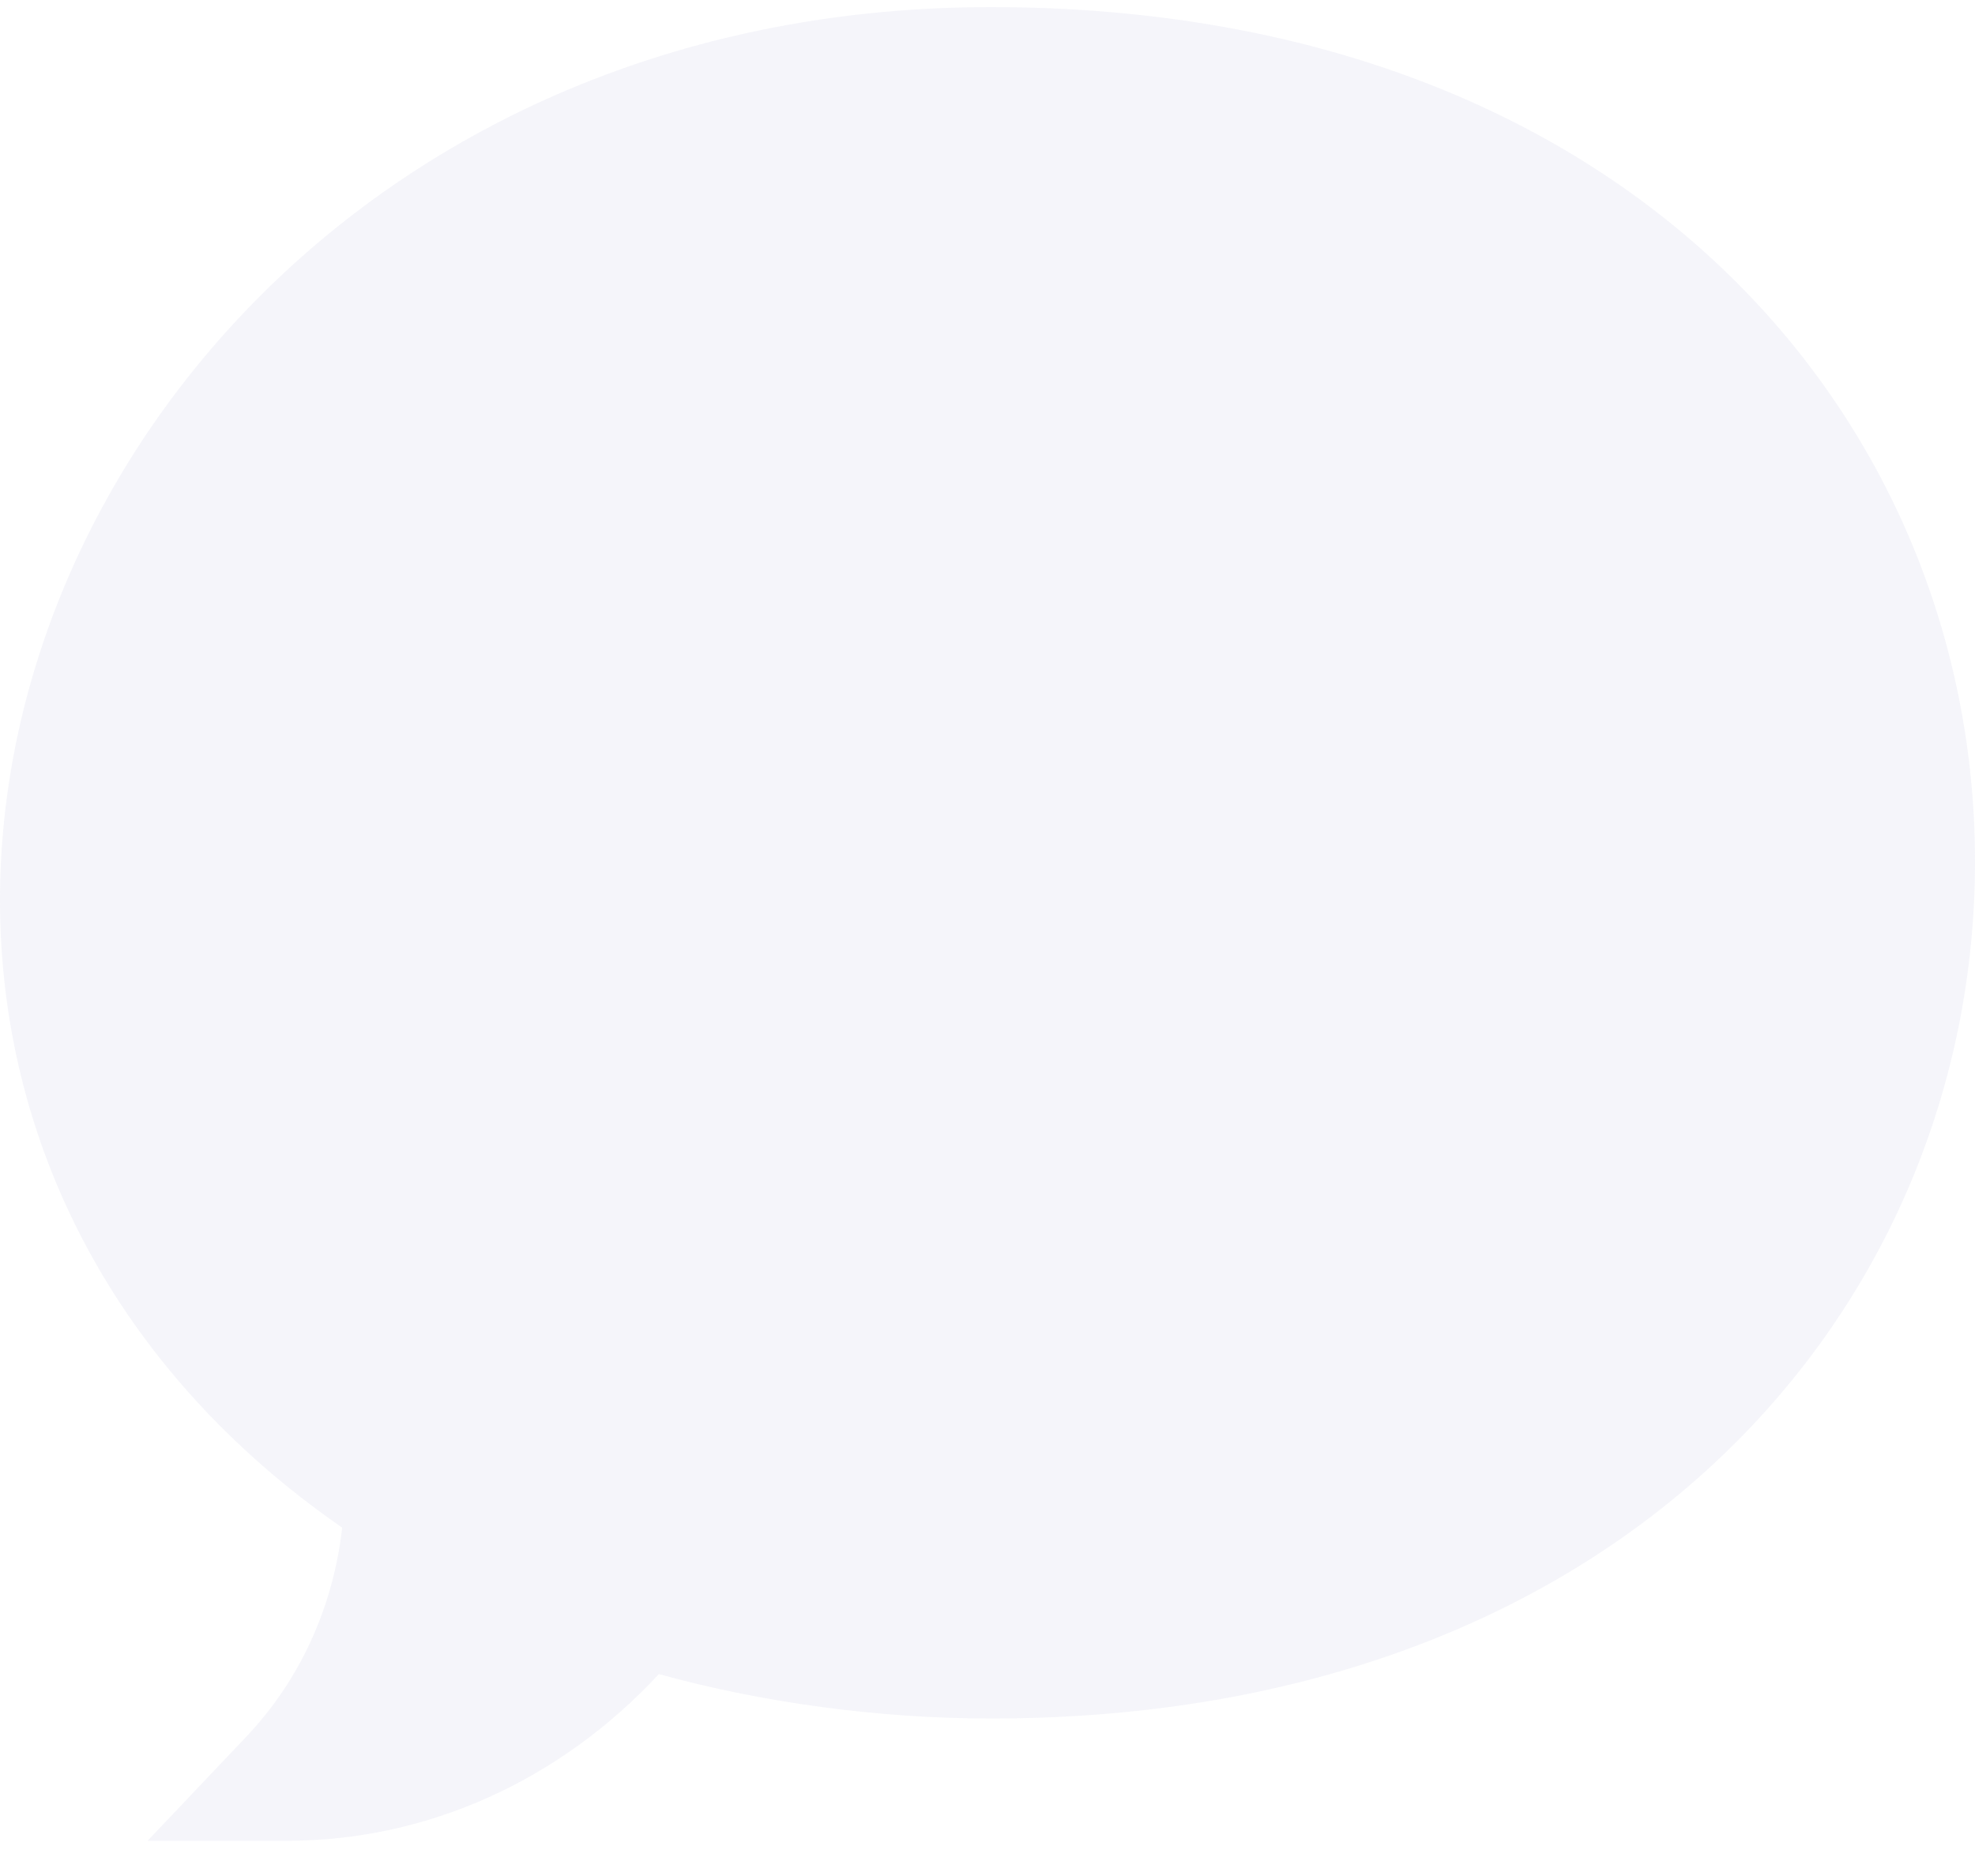
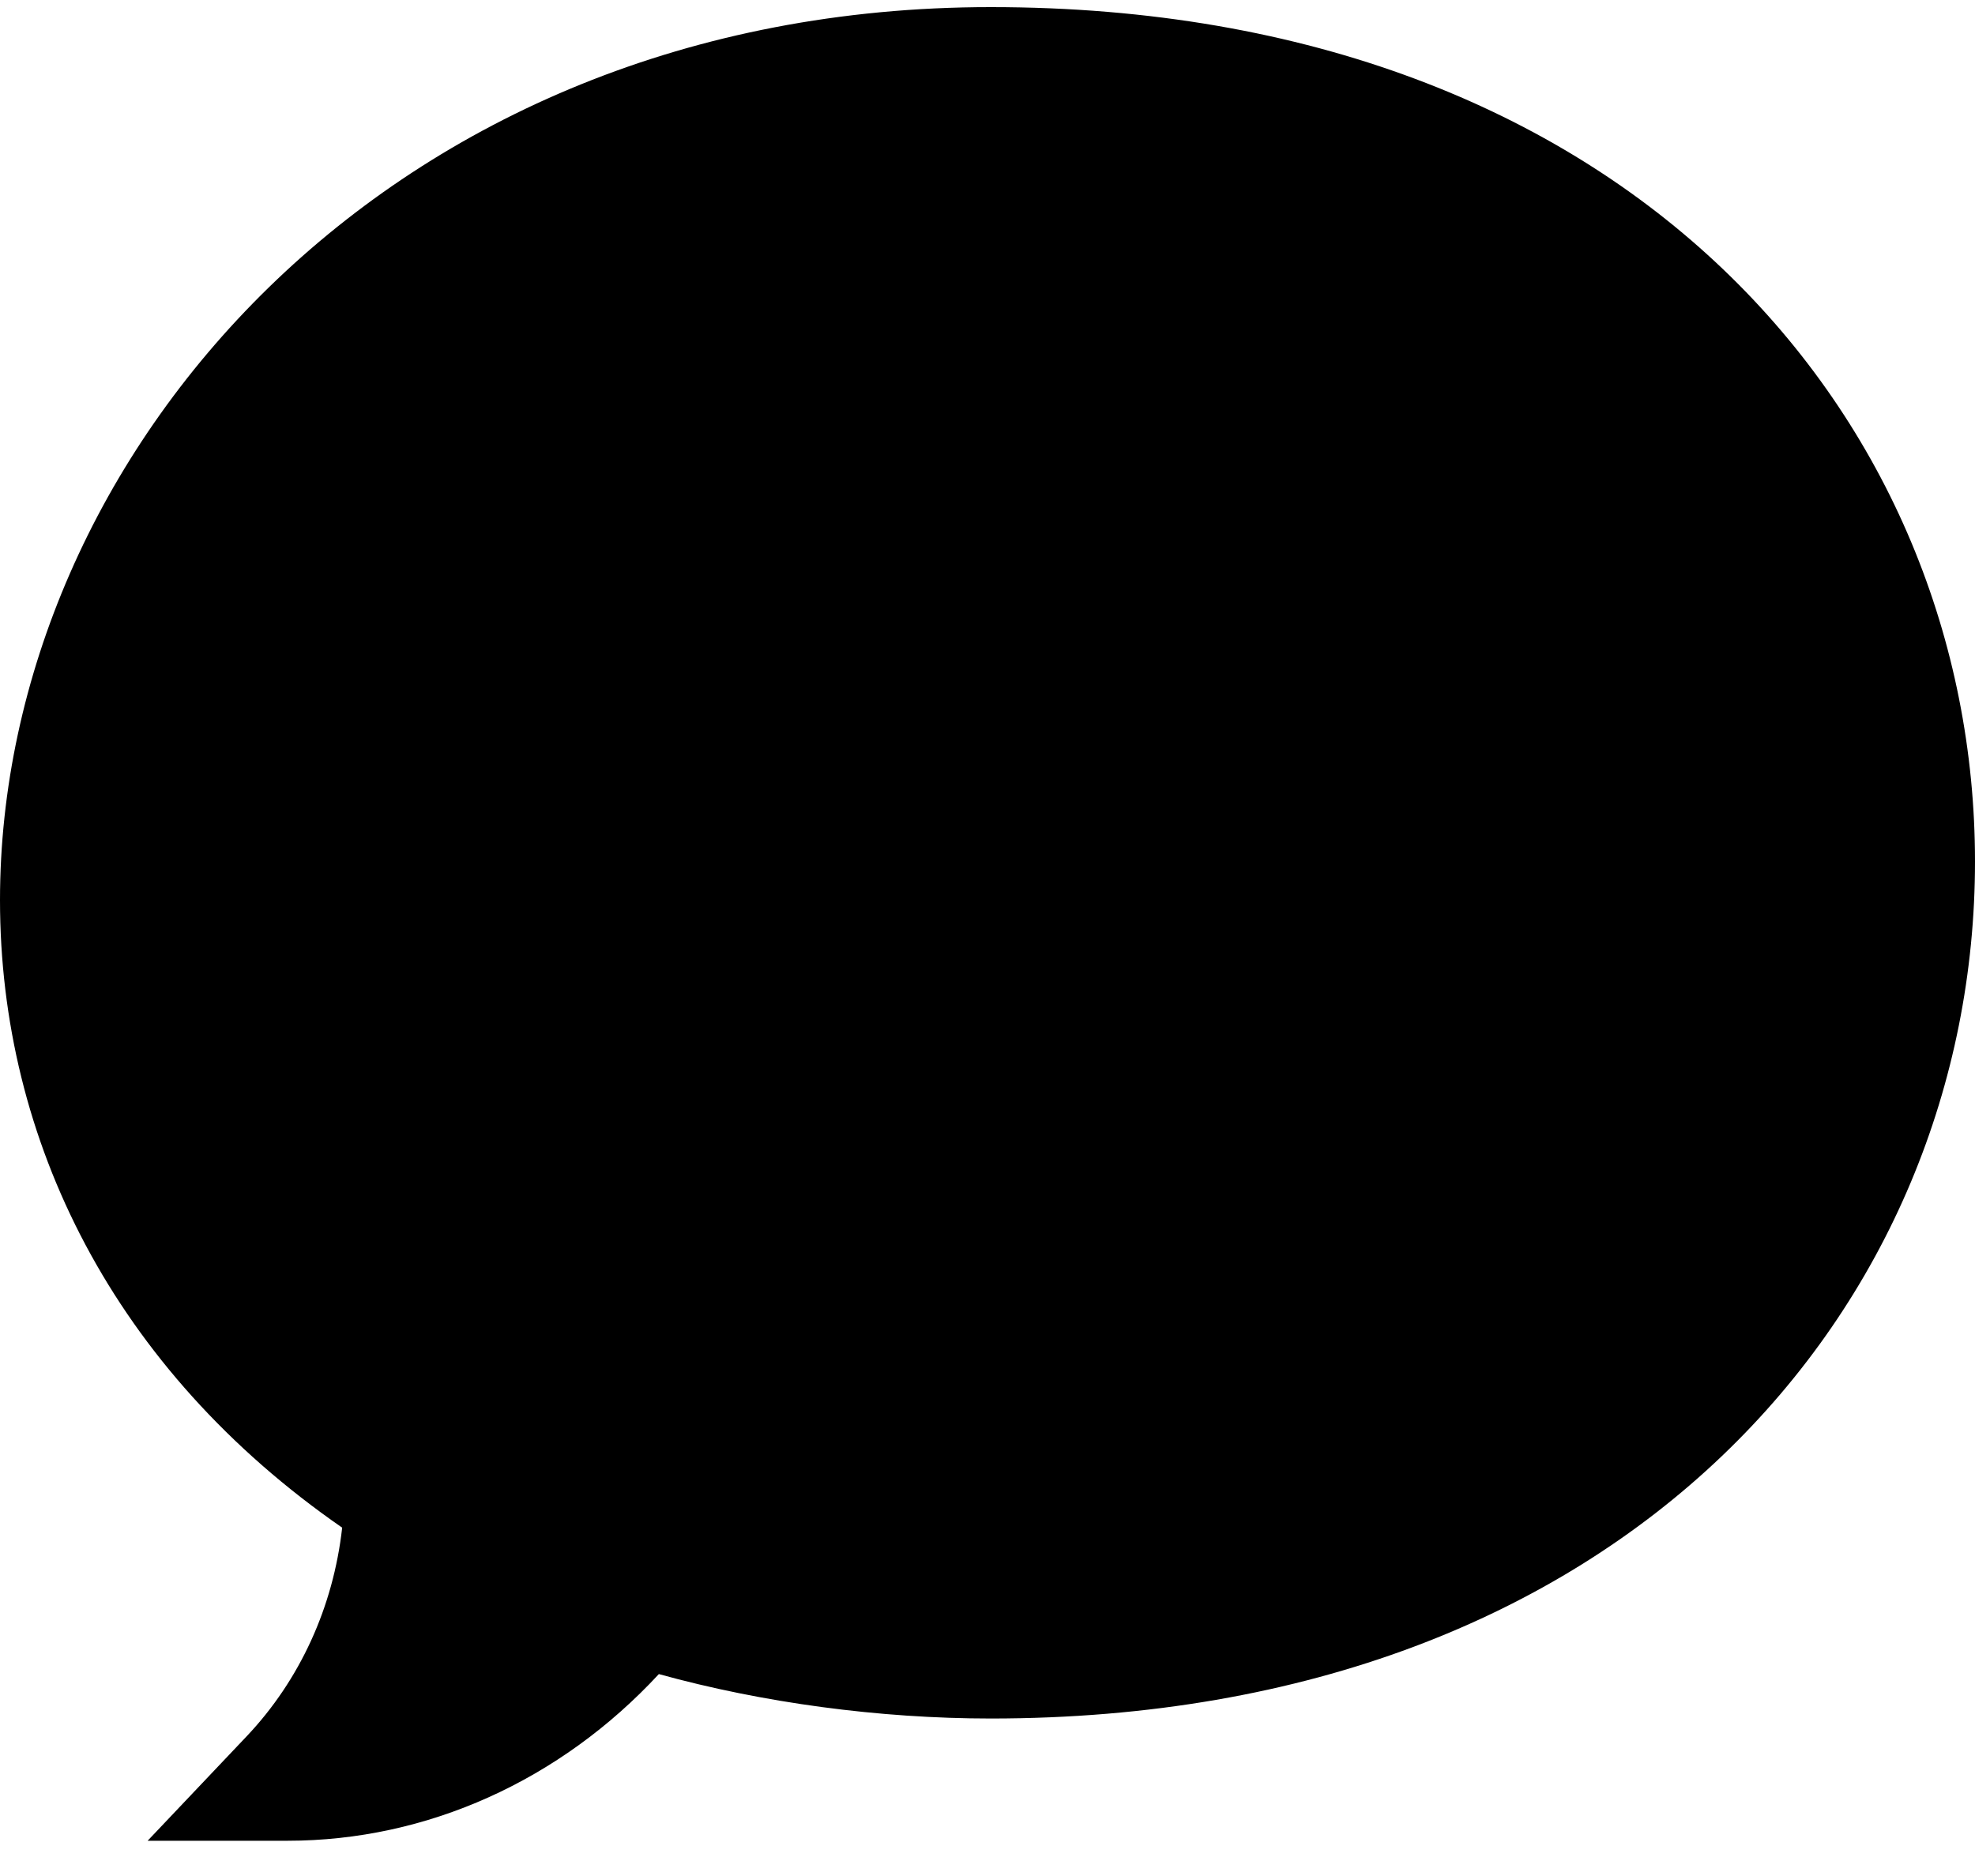
<svg xmlns="http://www.w3.org/2000/svg" width="20" height="19" fill="none">
-   <path opacity=".5" d="M2.912 18.643H1.495l1.002-1.057c.54-.57.878-1.31.968-2.114C1.152 13.87 0 11.55 0 9.117 0 4.631 3.91.072 10.034.072 16.52.072 20 4.268 20 8.725c0 4.487-3.515 8.68-9.966 8.68-1.13 0-2.31-.159-3.362-.45-.997 1.077-2.347 1.688-3.76 1.688z" fill="#EBEBF5" />
+   <path d="M2.912 18.643H1.495l1.002-1.057c.54-.57.878-1.31.968-2.114C1.152 13.87 0 11.55 0 9.117 0 4.631 3.91.072 10.034.072 16.52.072 20 4.268 20 8.725c0 4.487-3.515 8.68-9.966 8.68-1.13 0-2.31-.159-3.362-.45-.997 1.077-2.347 1.688-3.76 1.688z" fill="#000" />
</svg>
